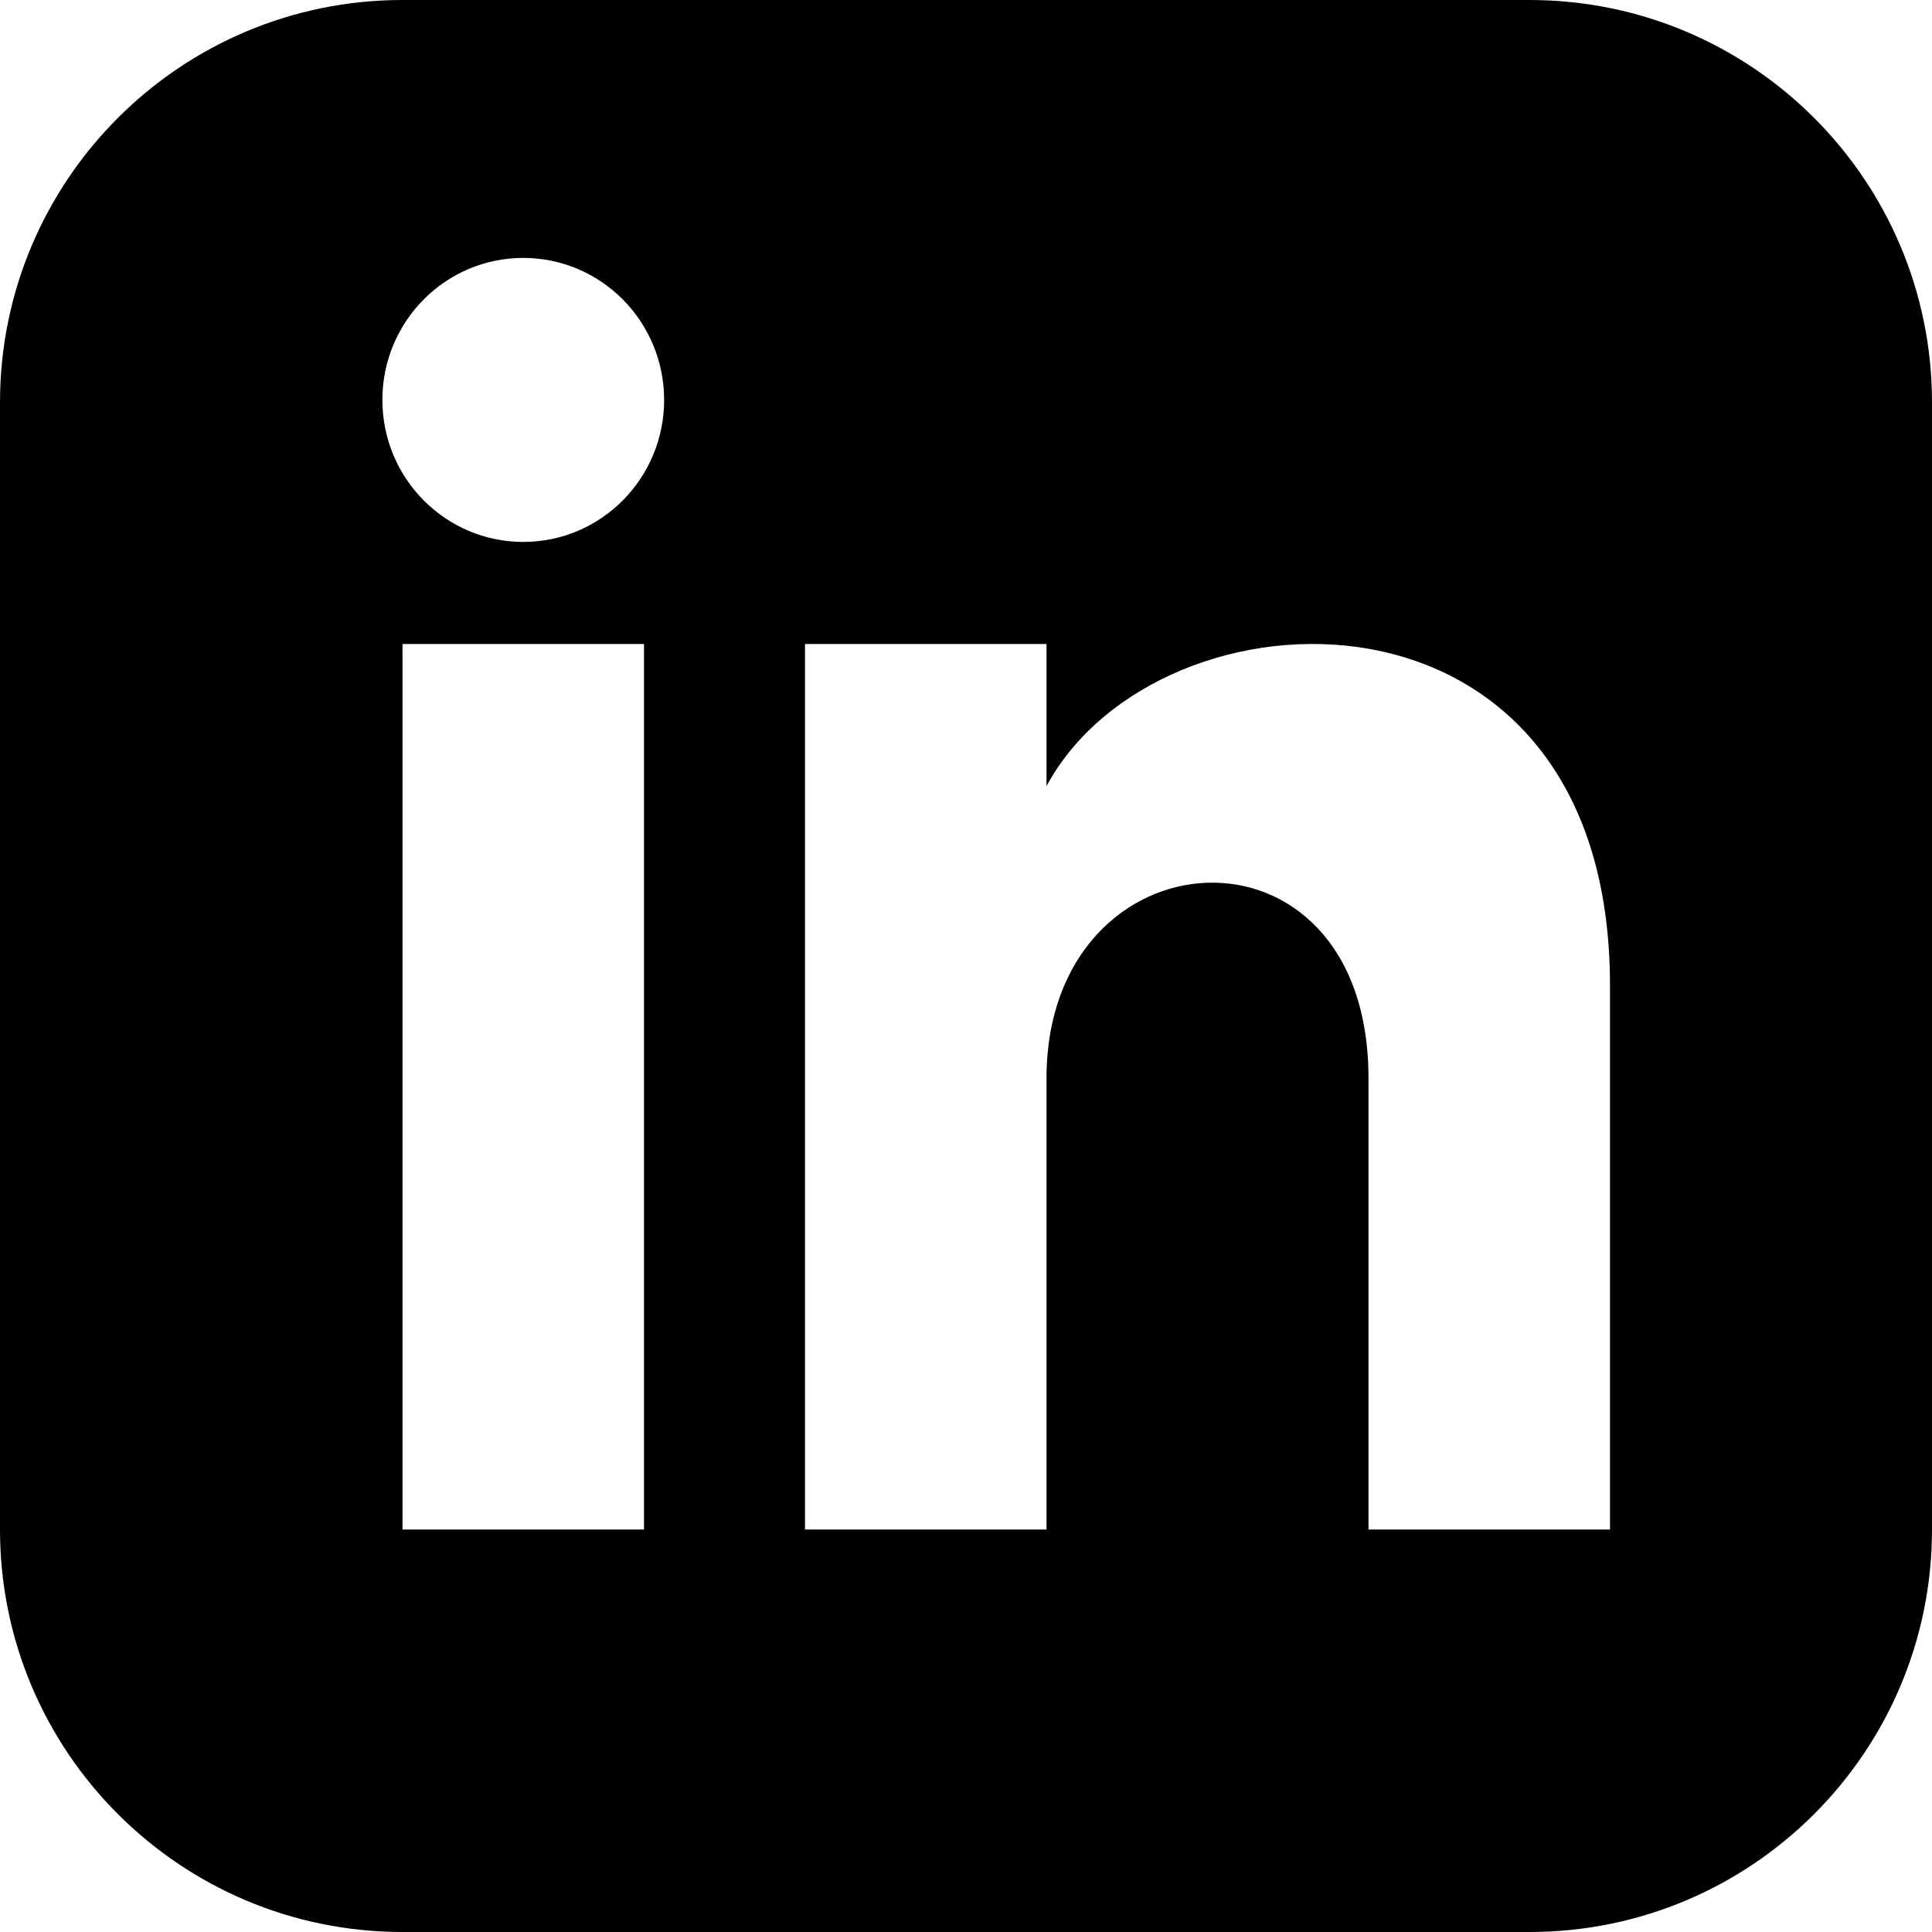
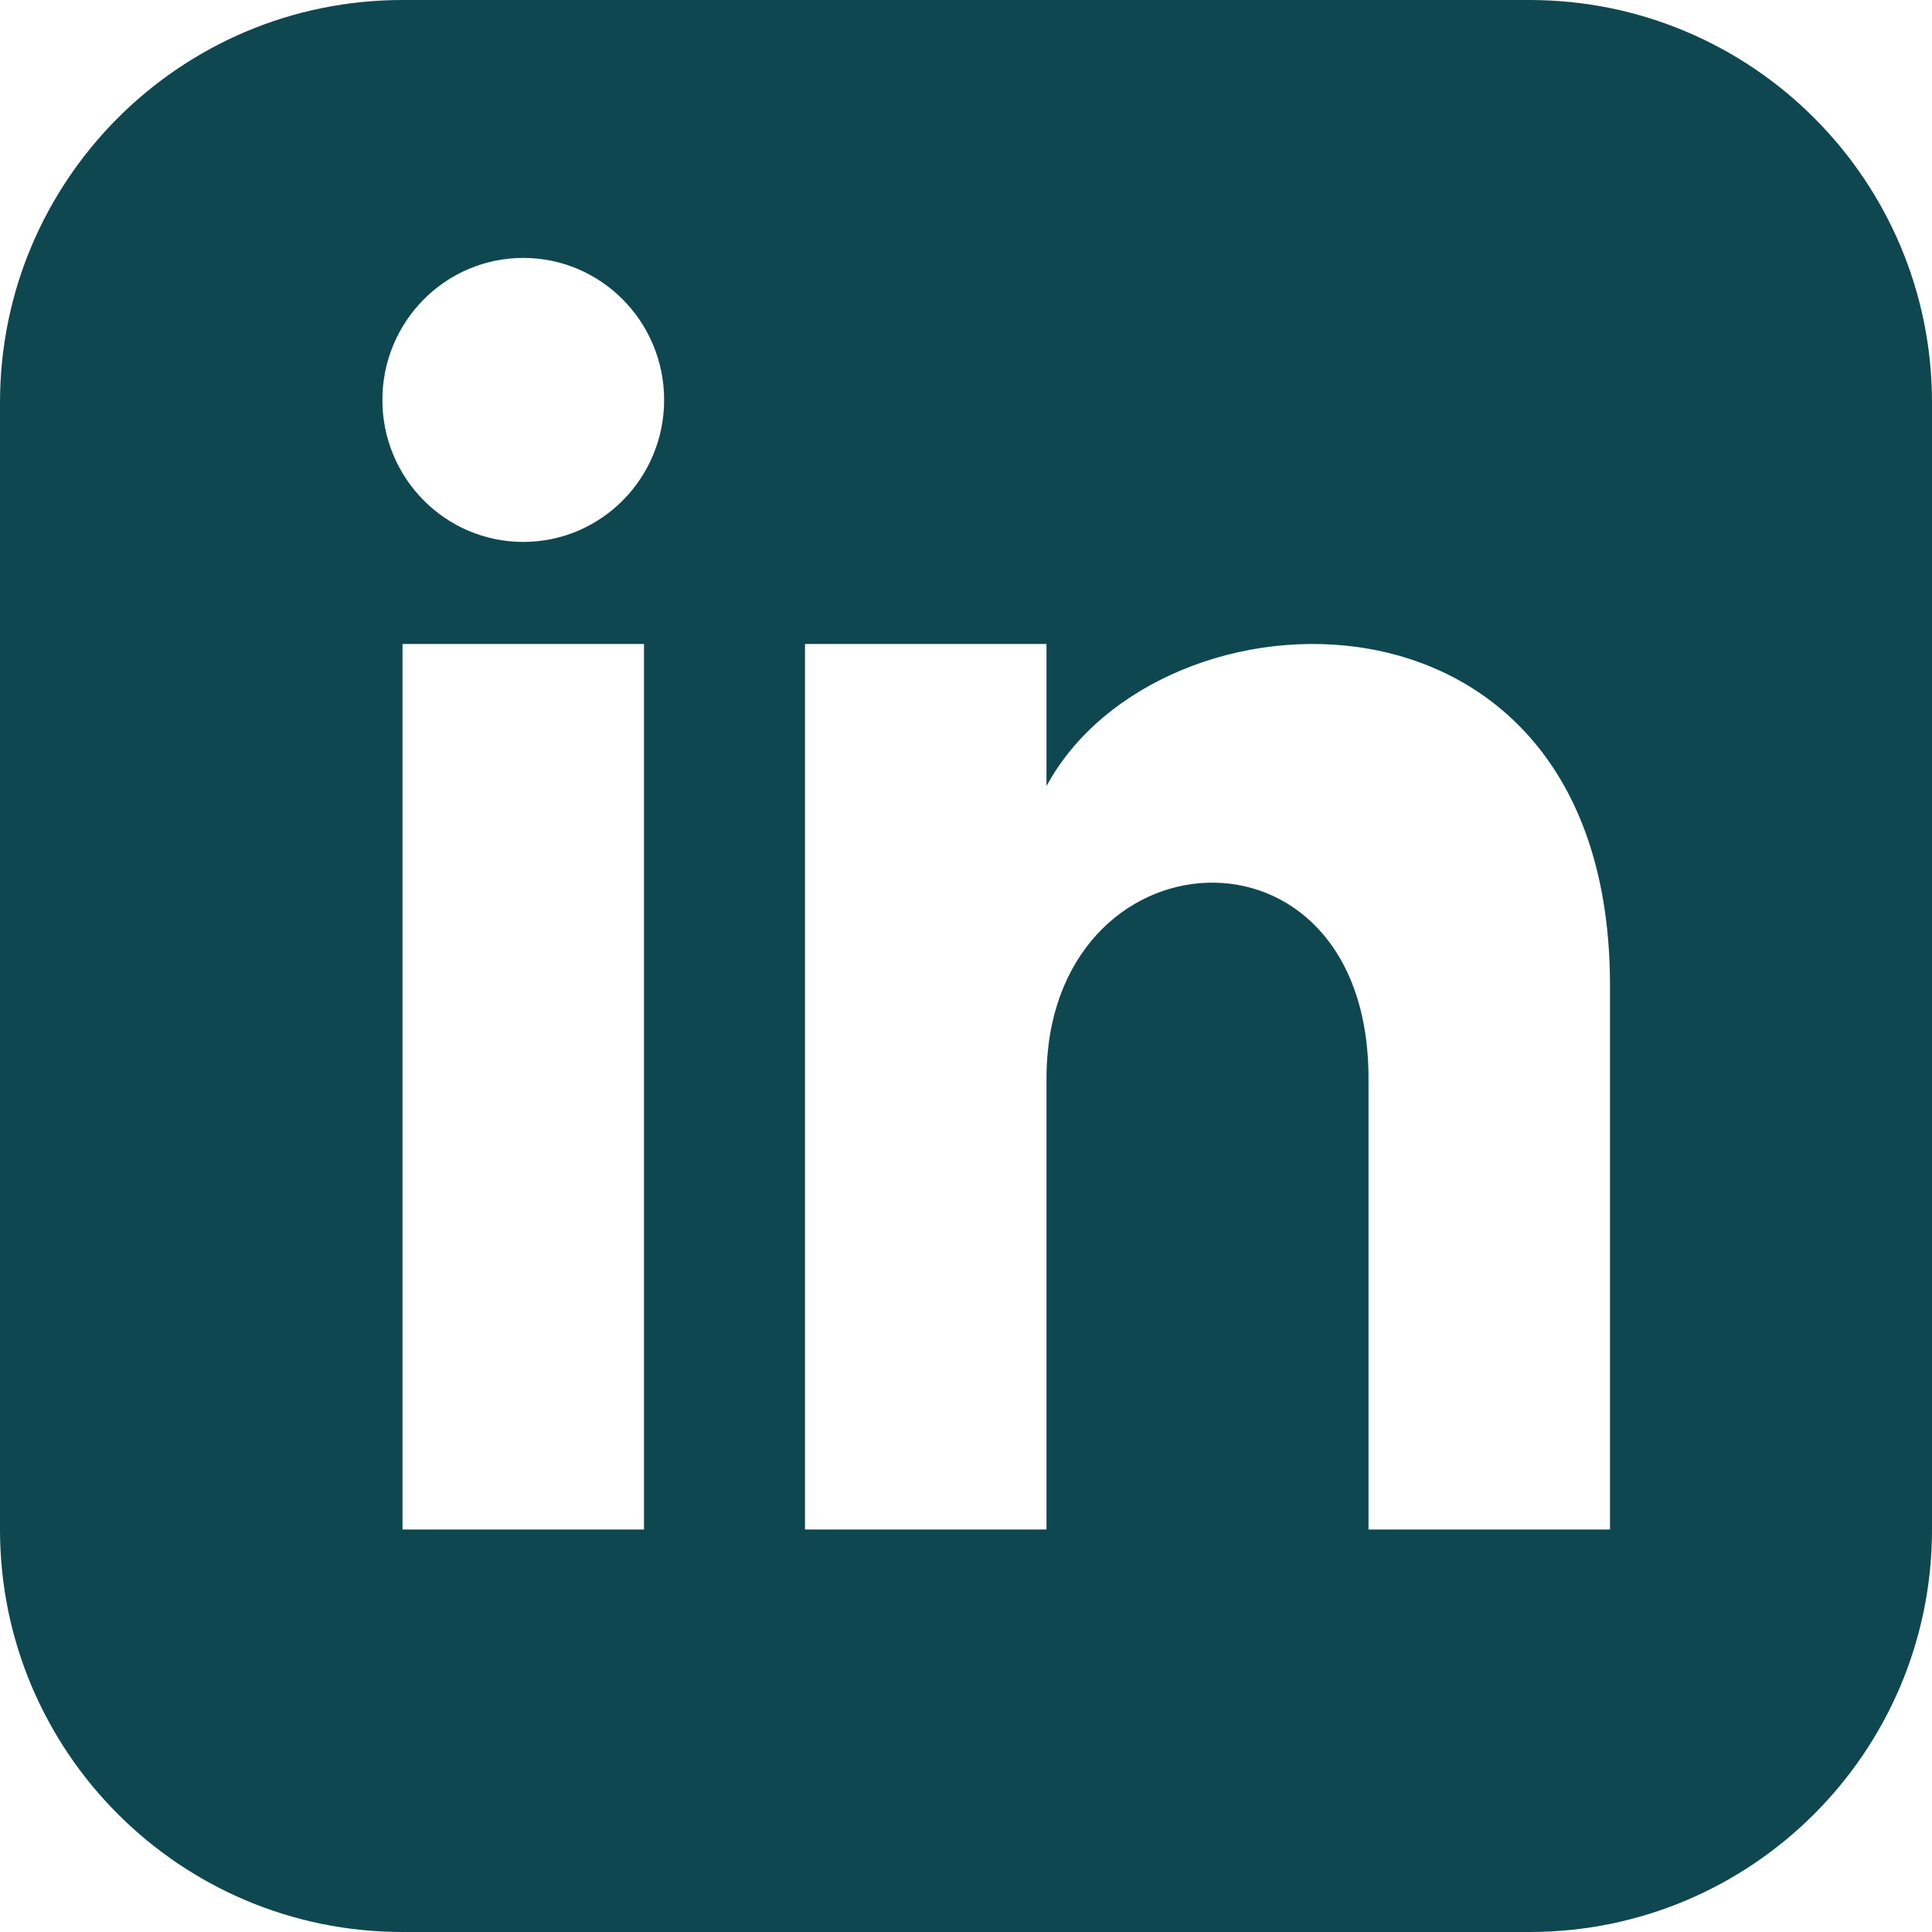
- <svg xmlns="http://www.w3.org/2000/svg" width="24" height="24" viewBox="0 0 24 24">
+ <svg xmlns="http://www.w3.org/2000/svg" width="24" fill="rgb(14, 71, 80)" height="24" viewBox="0 0 24 24">
  <path d="M19 0h-14c-2.761 0-5 2.239-5 5v14c0 2.761 2.239 5 5 5h14c2.762 0 5-2.239 5-5v-14c0-2.761-2.238-5-5-5zm-11 19h-3v-11h3v11zm-1.5-12.268c-.966 0-1.75-.79-1.75-1.764s.784-1.764 1.75-1.764 1.75.79 1.75 1.764-.783 1.764-1.75 1.764zm13.5 12.268h-3v-5.604c0-3.368-4-3.113-4 0v5.604h-3v-11h3v1.765c1.396-2.586 7-2.777 7 2.476v6.759z" />
</svg>
